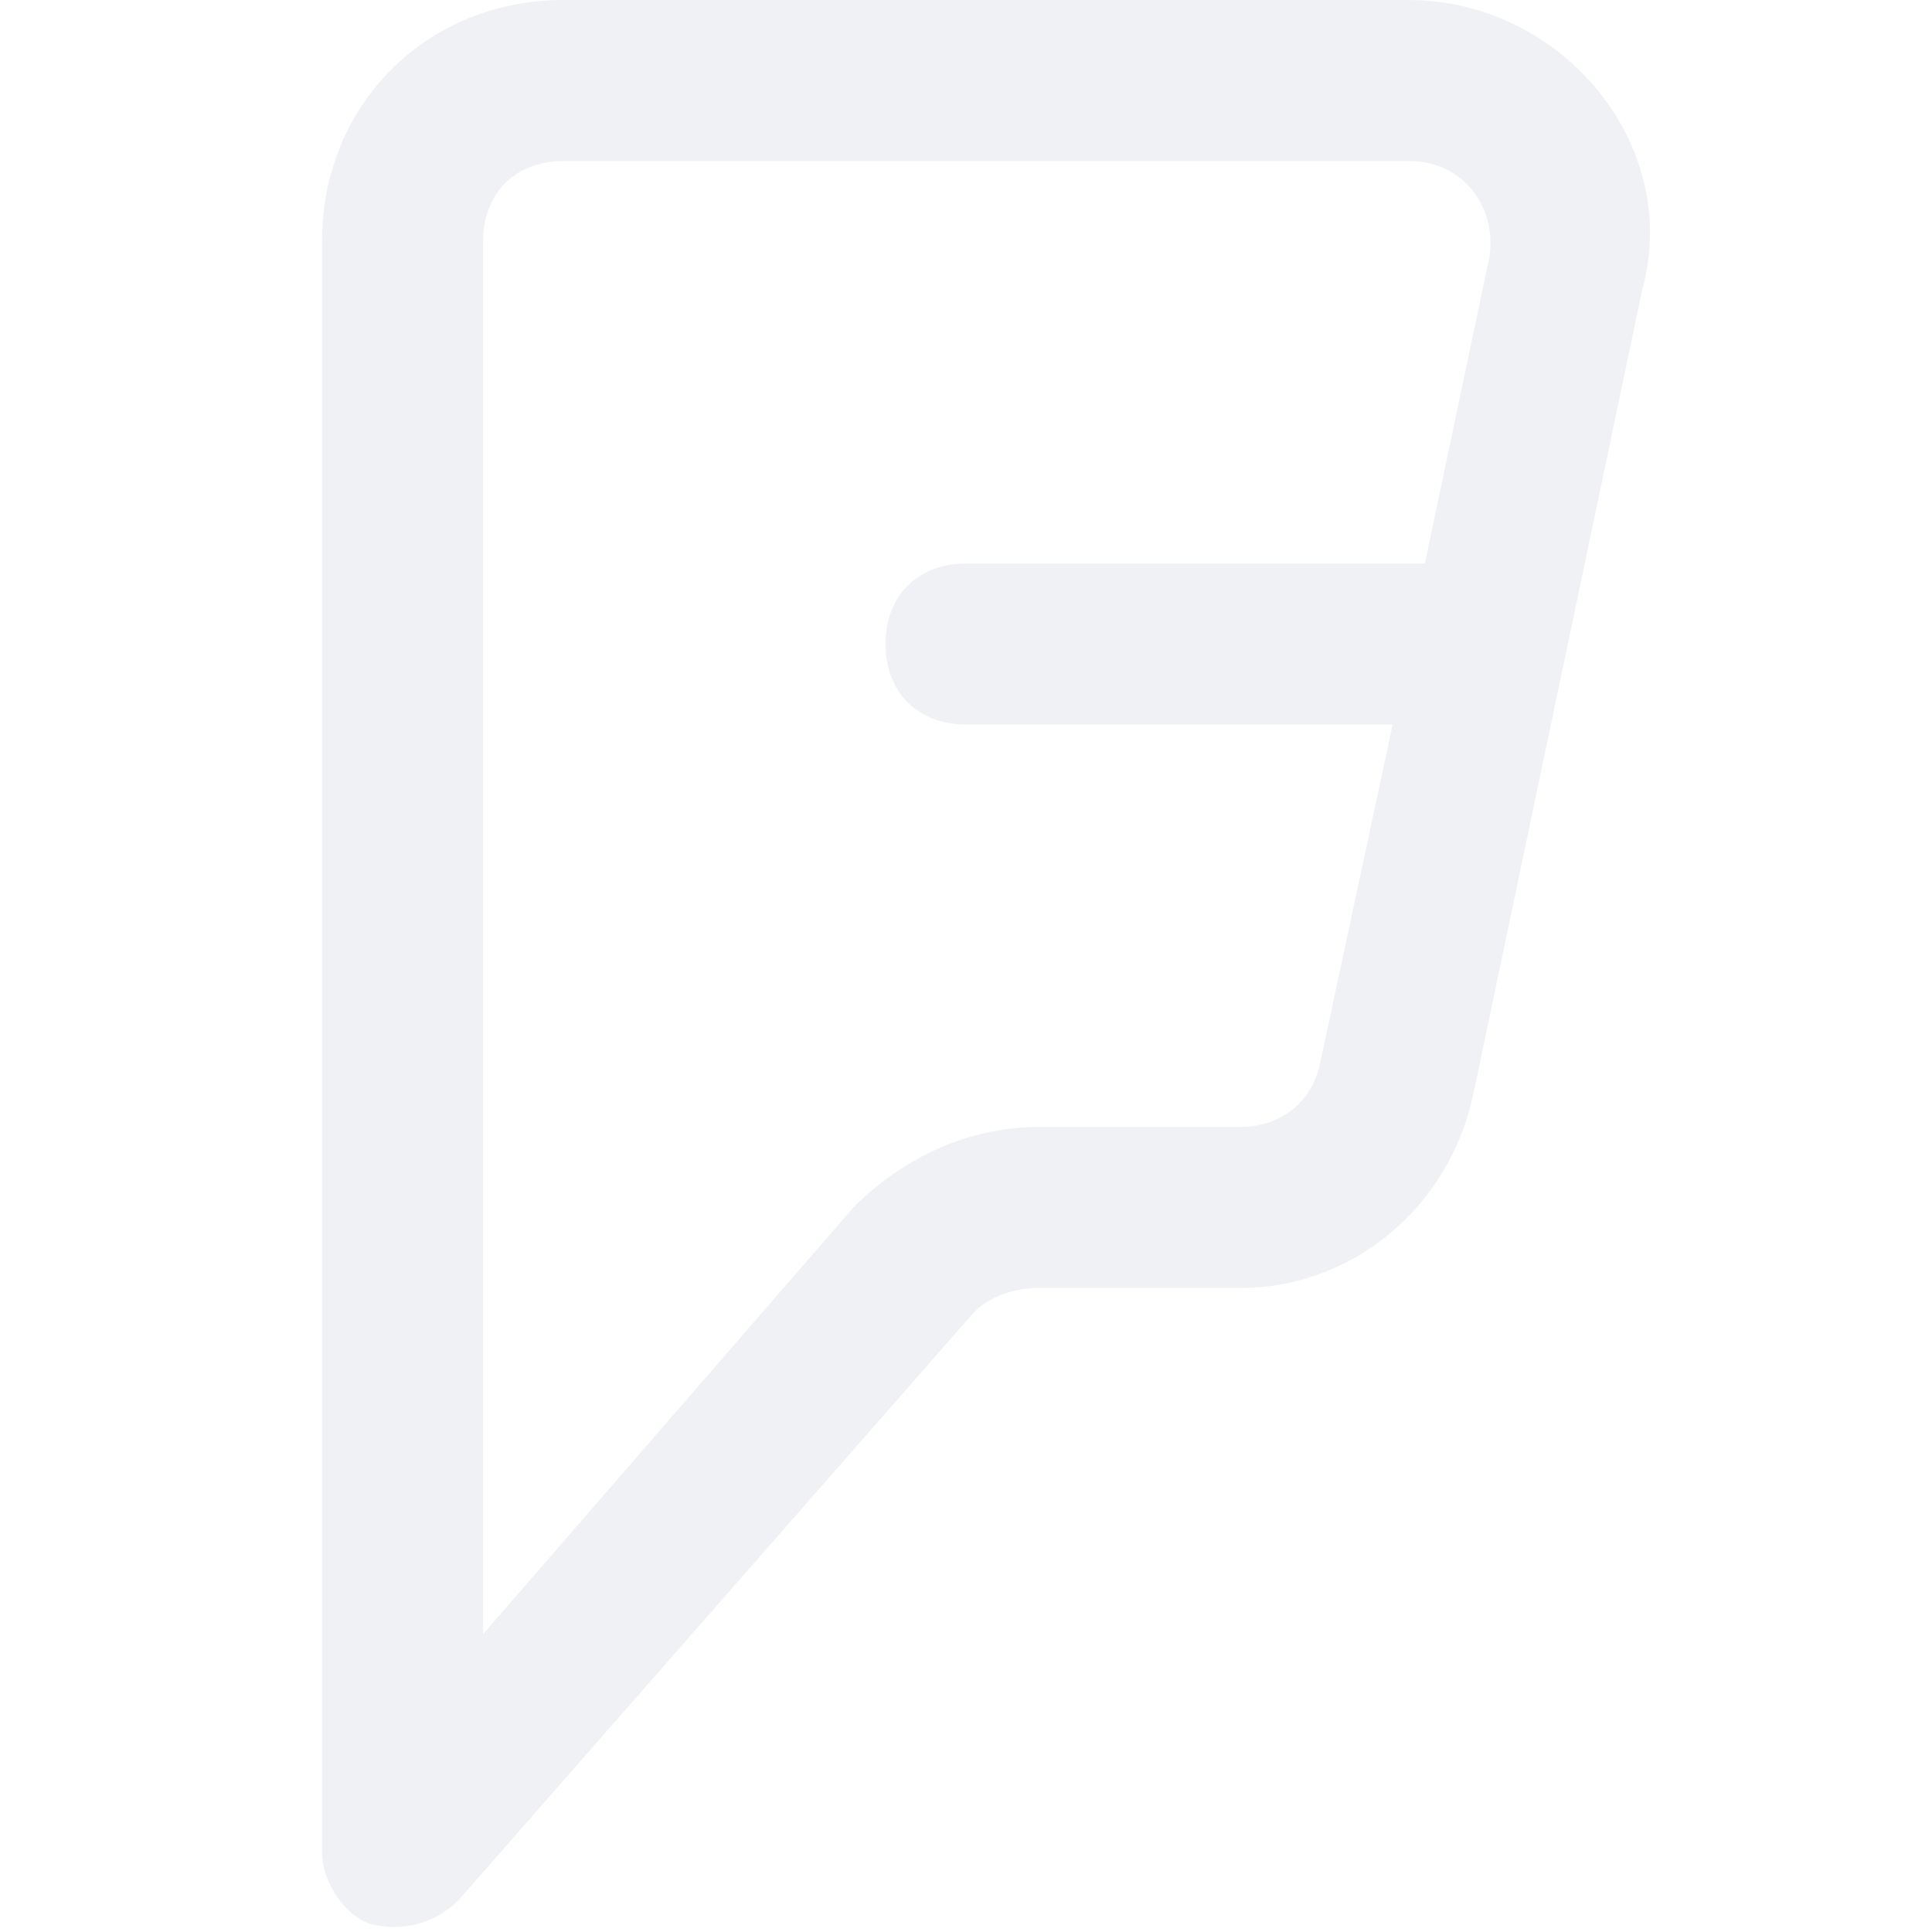
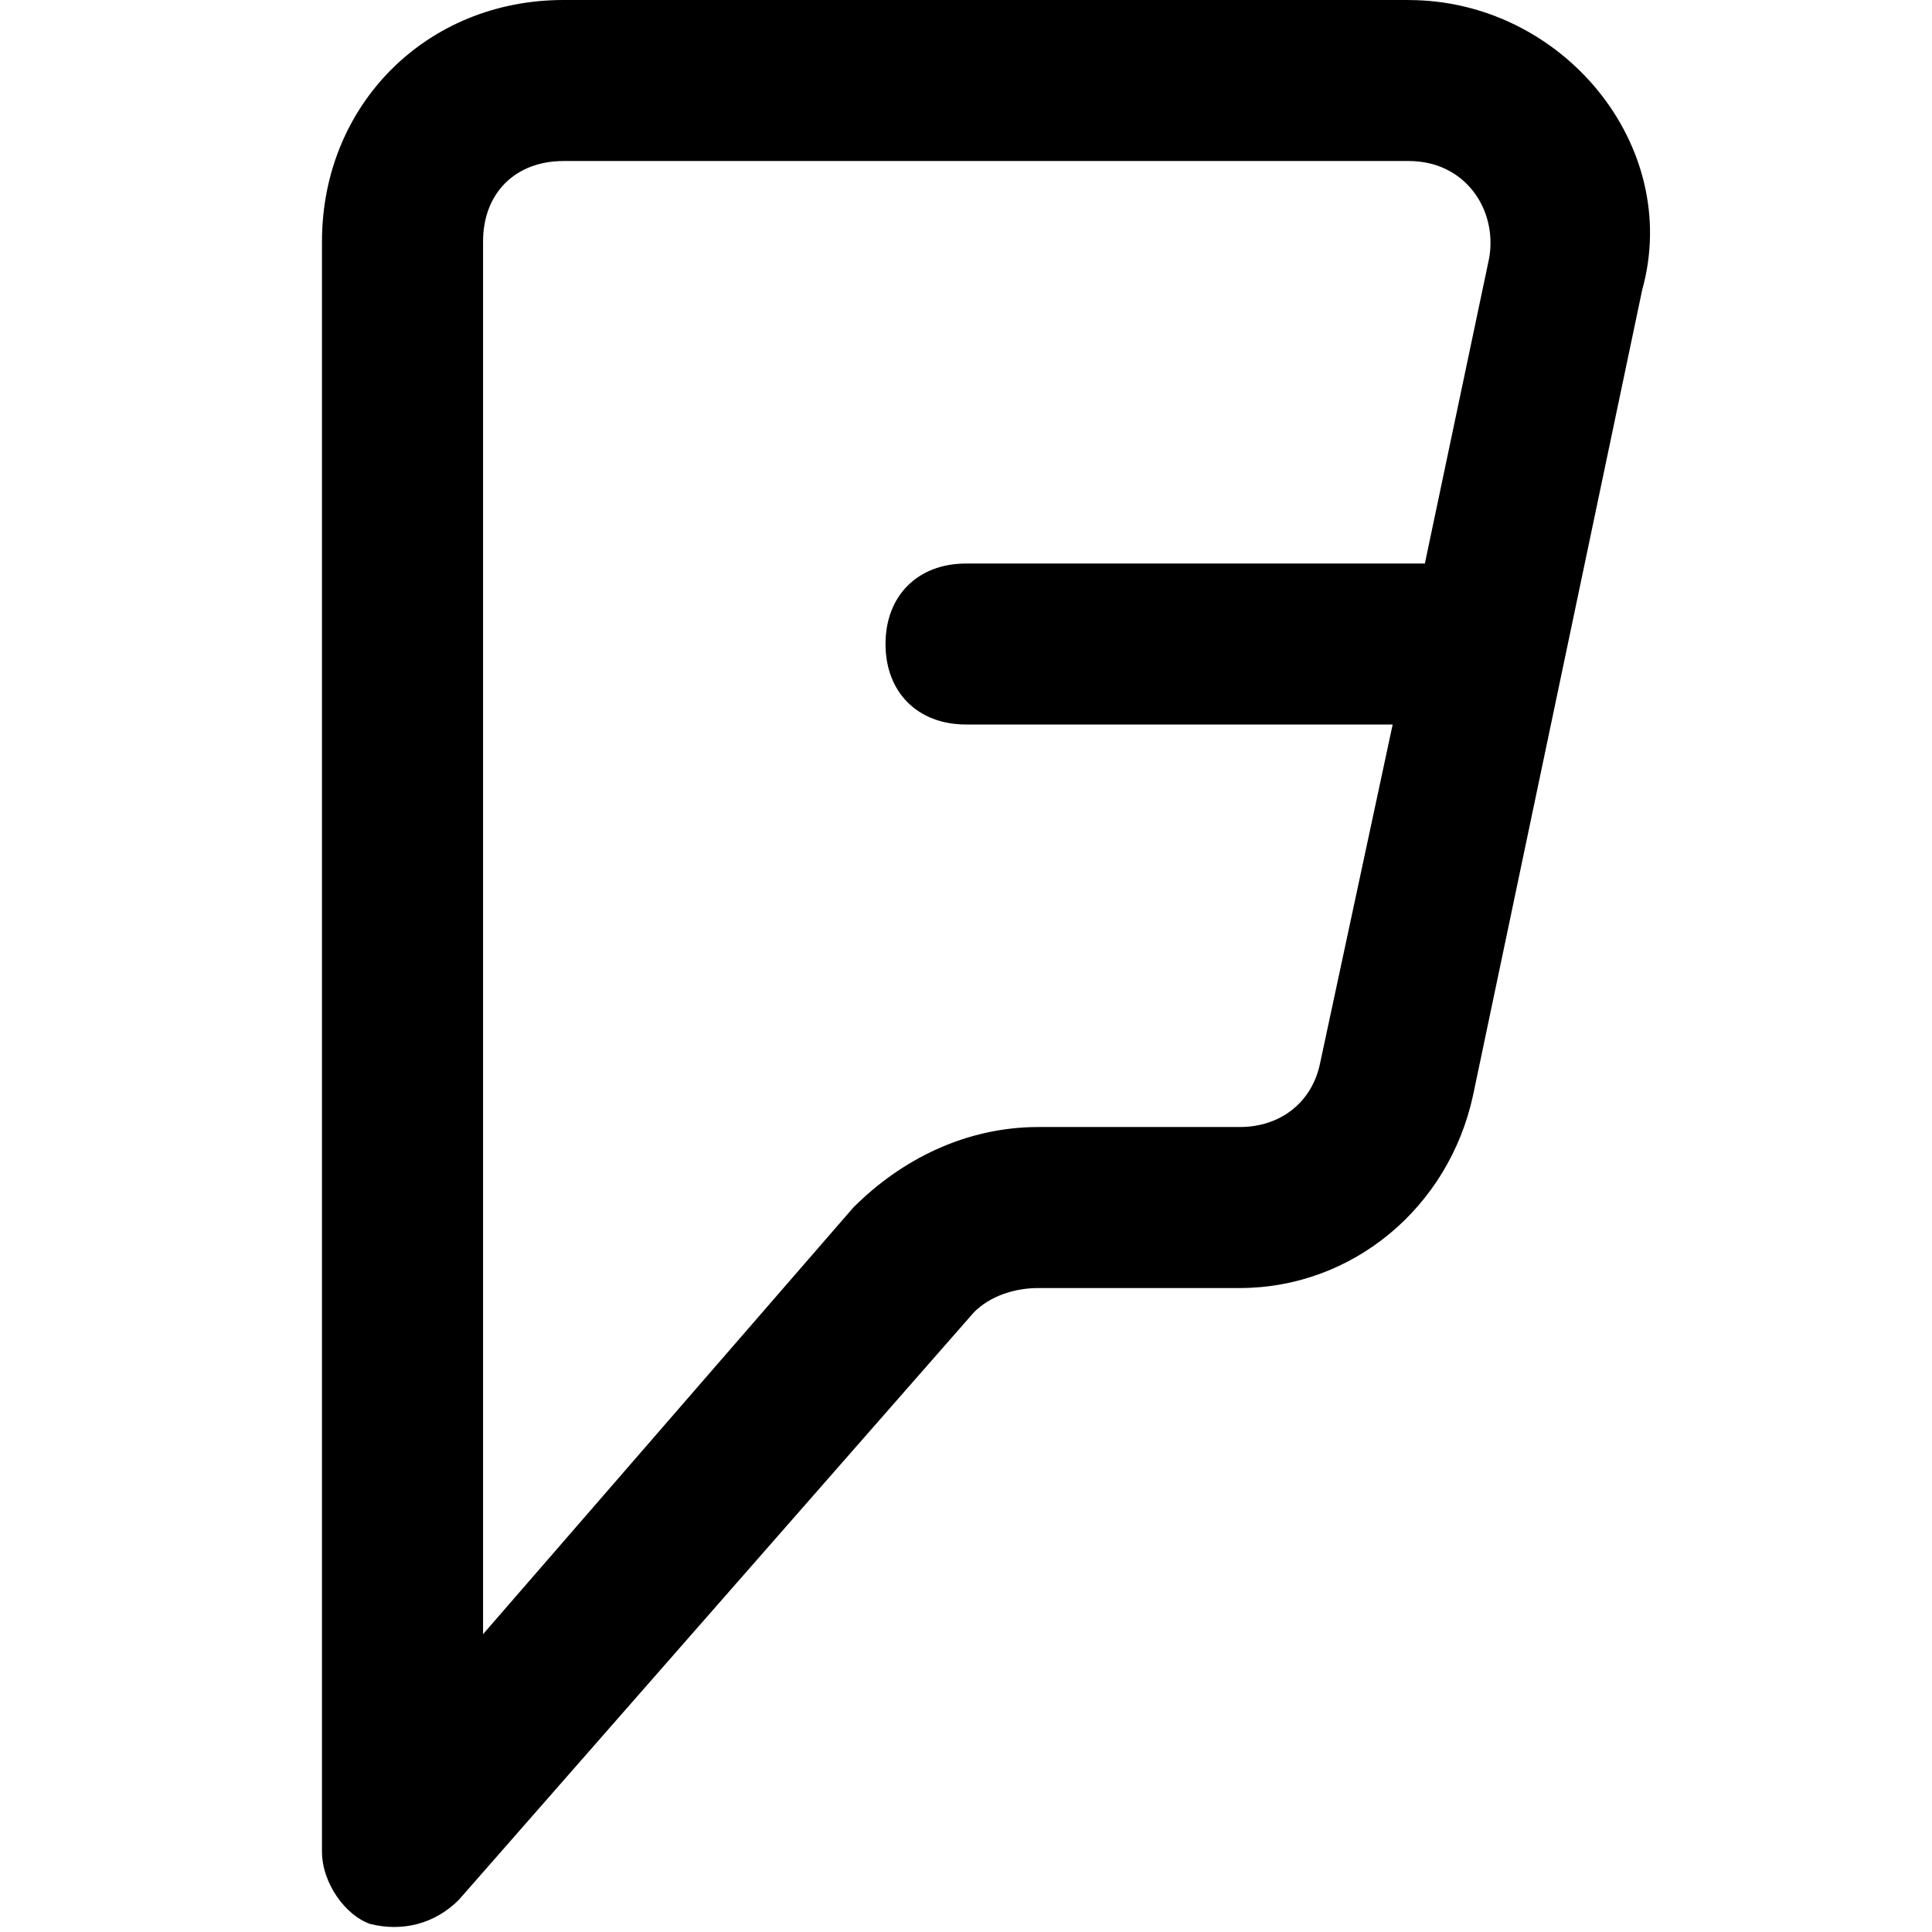
<svg xmlns="http://www.w3.org/2000/svg" version="1.1" width="32" height="32" viewBox="0 0 32 32">
-   <path fill="#f0f1f5" d="M23.333 0h-14c-2.267 0-4 1.733-4 4v26.667c0 0.533 0.4 1.067 0.8 1.2 0.533 0.133 1.067 0 1.467-0.4l8.533-9.733c0.267-0.267 0.667-0.4 1.067-0.4h3.333c1.867 0 3.467-1.333 3.867-3.2l2.8-13.333c0.667-2.4-1.333-4.8-3.867-4.8zM24.667 4.267l-1.067 5.067h-7.6c-0.8 0-1.333 0.533-1.333 1.333s0.533 1.333 1.333 1.333h7.067l-1.2 5.6c-0.133 0.667-0.667 1.067-1.333 1.067h-3.333c-1.2 0-2.267 0.533-3.067 1.333l-6.133 7.067v-23.067c0-0.8 0.533-1.333 1.333-1.333h14c0.933 0 1.467 0.8 1.333 1.6z" />
+   <path d="M23.333 0h-14c-2.267 0-4 1.733-4 4v26.667c0 0.533 0.4 1.067 0.8 1.2 0.533 0.133 1.067 0 1.467-0.4l8.533-9.733c0.267-0.267 0.667-0.4 1.067-0.4h3.333c1.867 0 3.467-1.333 3.867-3.2l2.8-13.333c0.667-2.4-1.333-4.8-3.867-4.8zM24.667 4.267l-1.067 5.067h-7.6c-0.8 0-1.333 0.533-1.333 1.333s0.533 1.333 1.333 1.333h7.067l-1.2 5.6c-0.133 0.667-0.667 1.067-1.333 1.067h-3.333c-1.2 0-2.267 0.533-3.067 1.333l-6.133 7.067v-23.067c0-0.8 0.533-1.333 1.333-1.333h14c0.933 0 1.467 0.8 1.333 1.6z" />
</svg>
